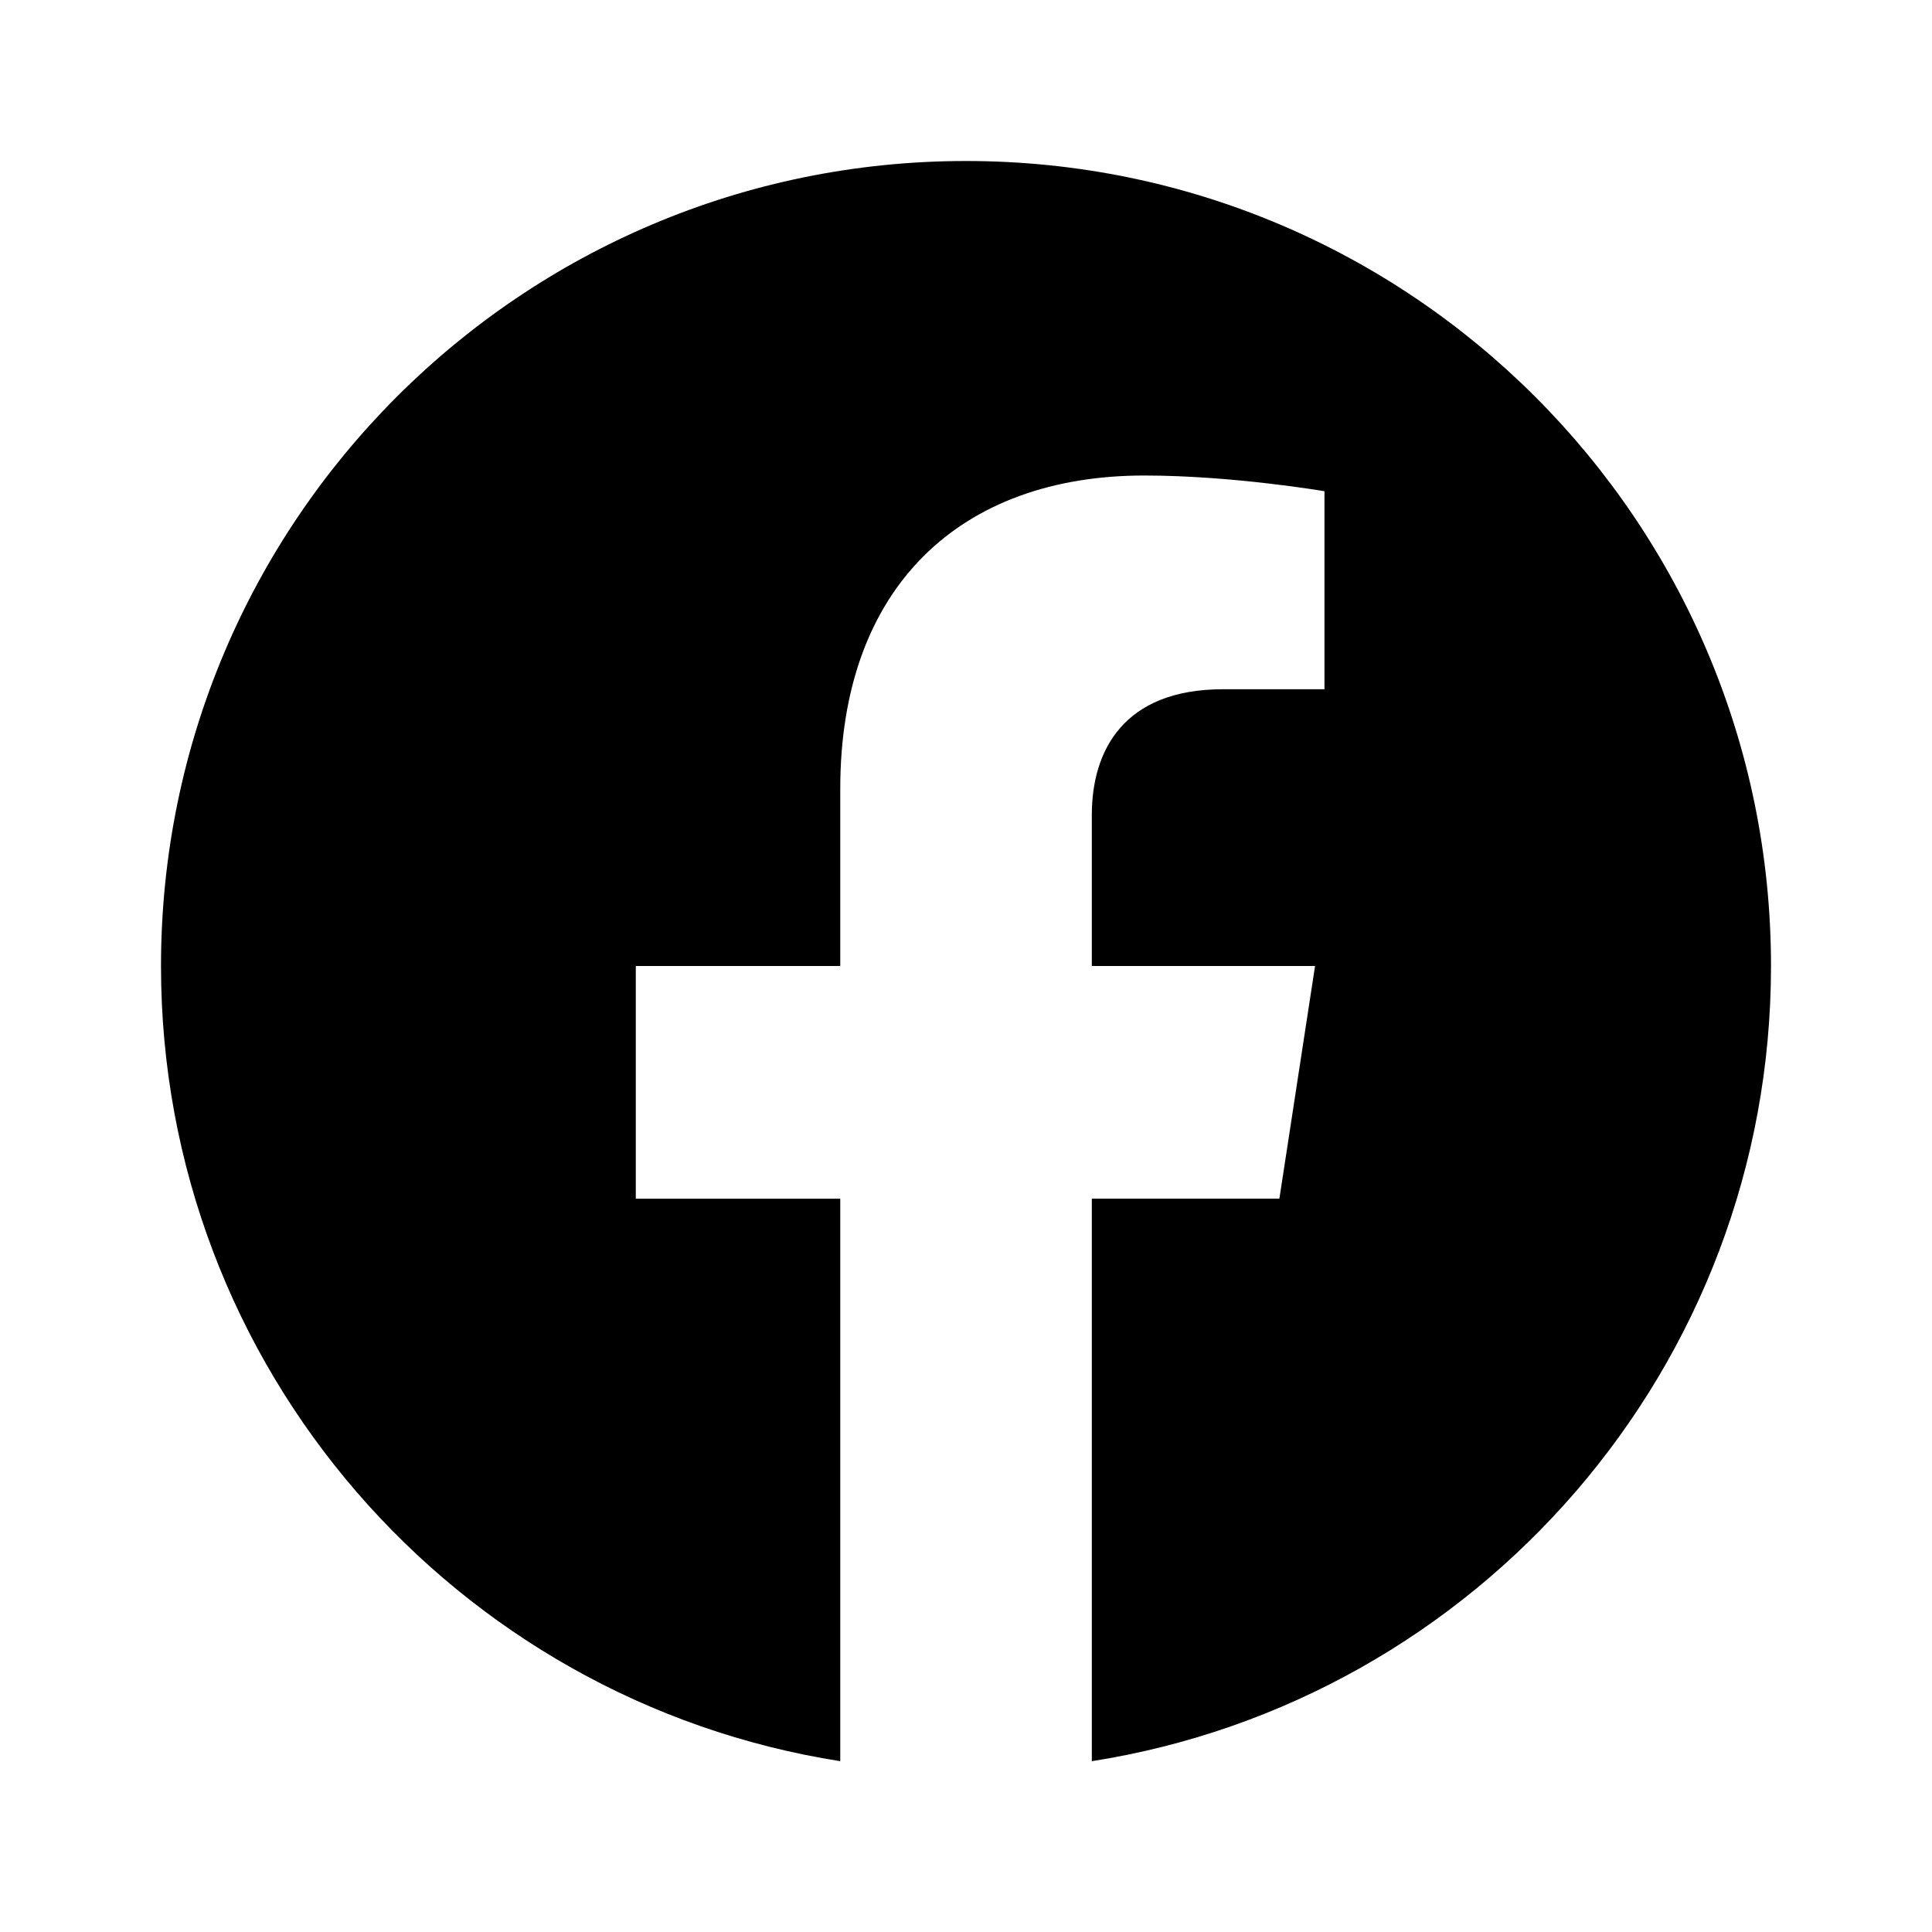
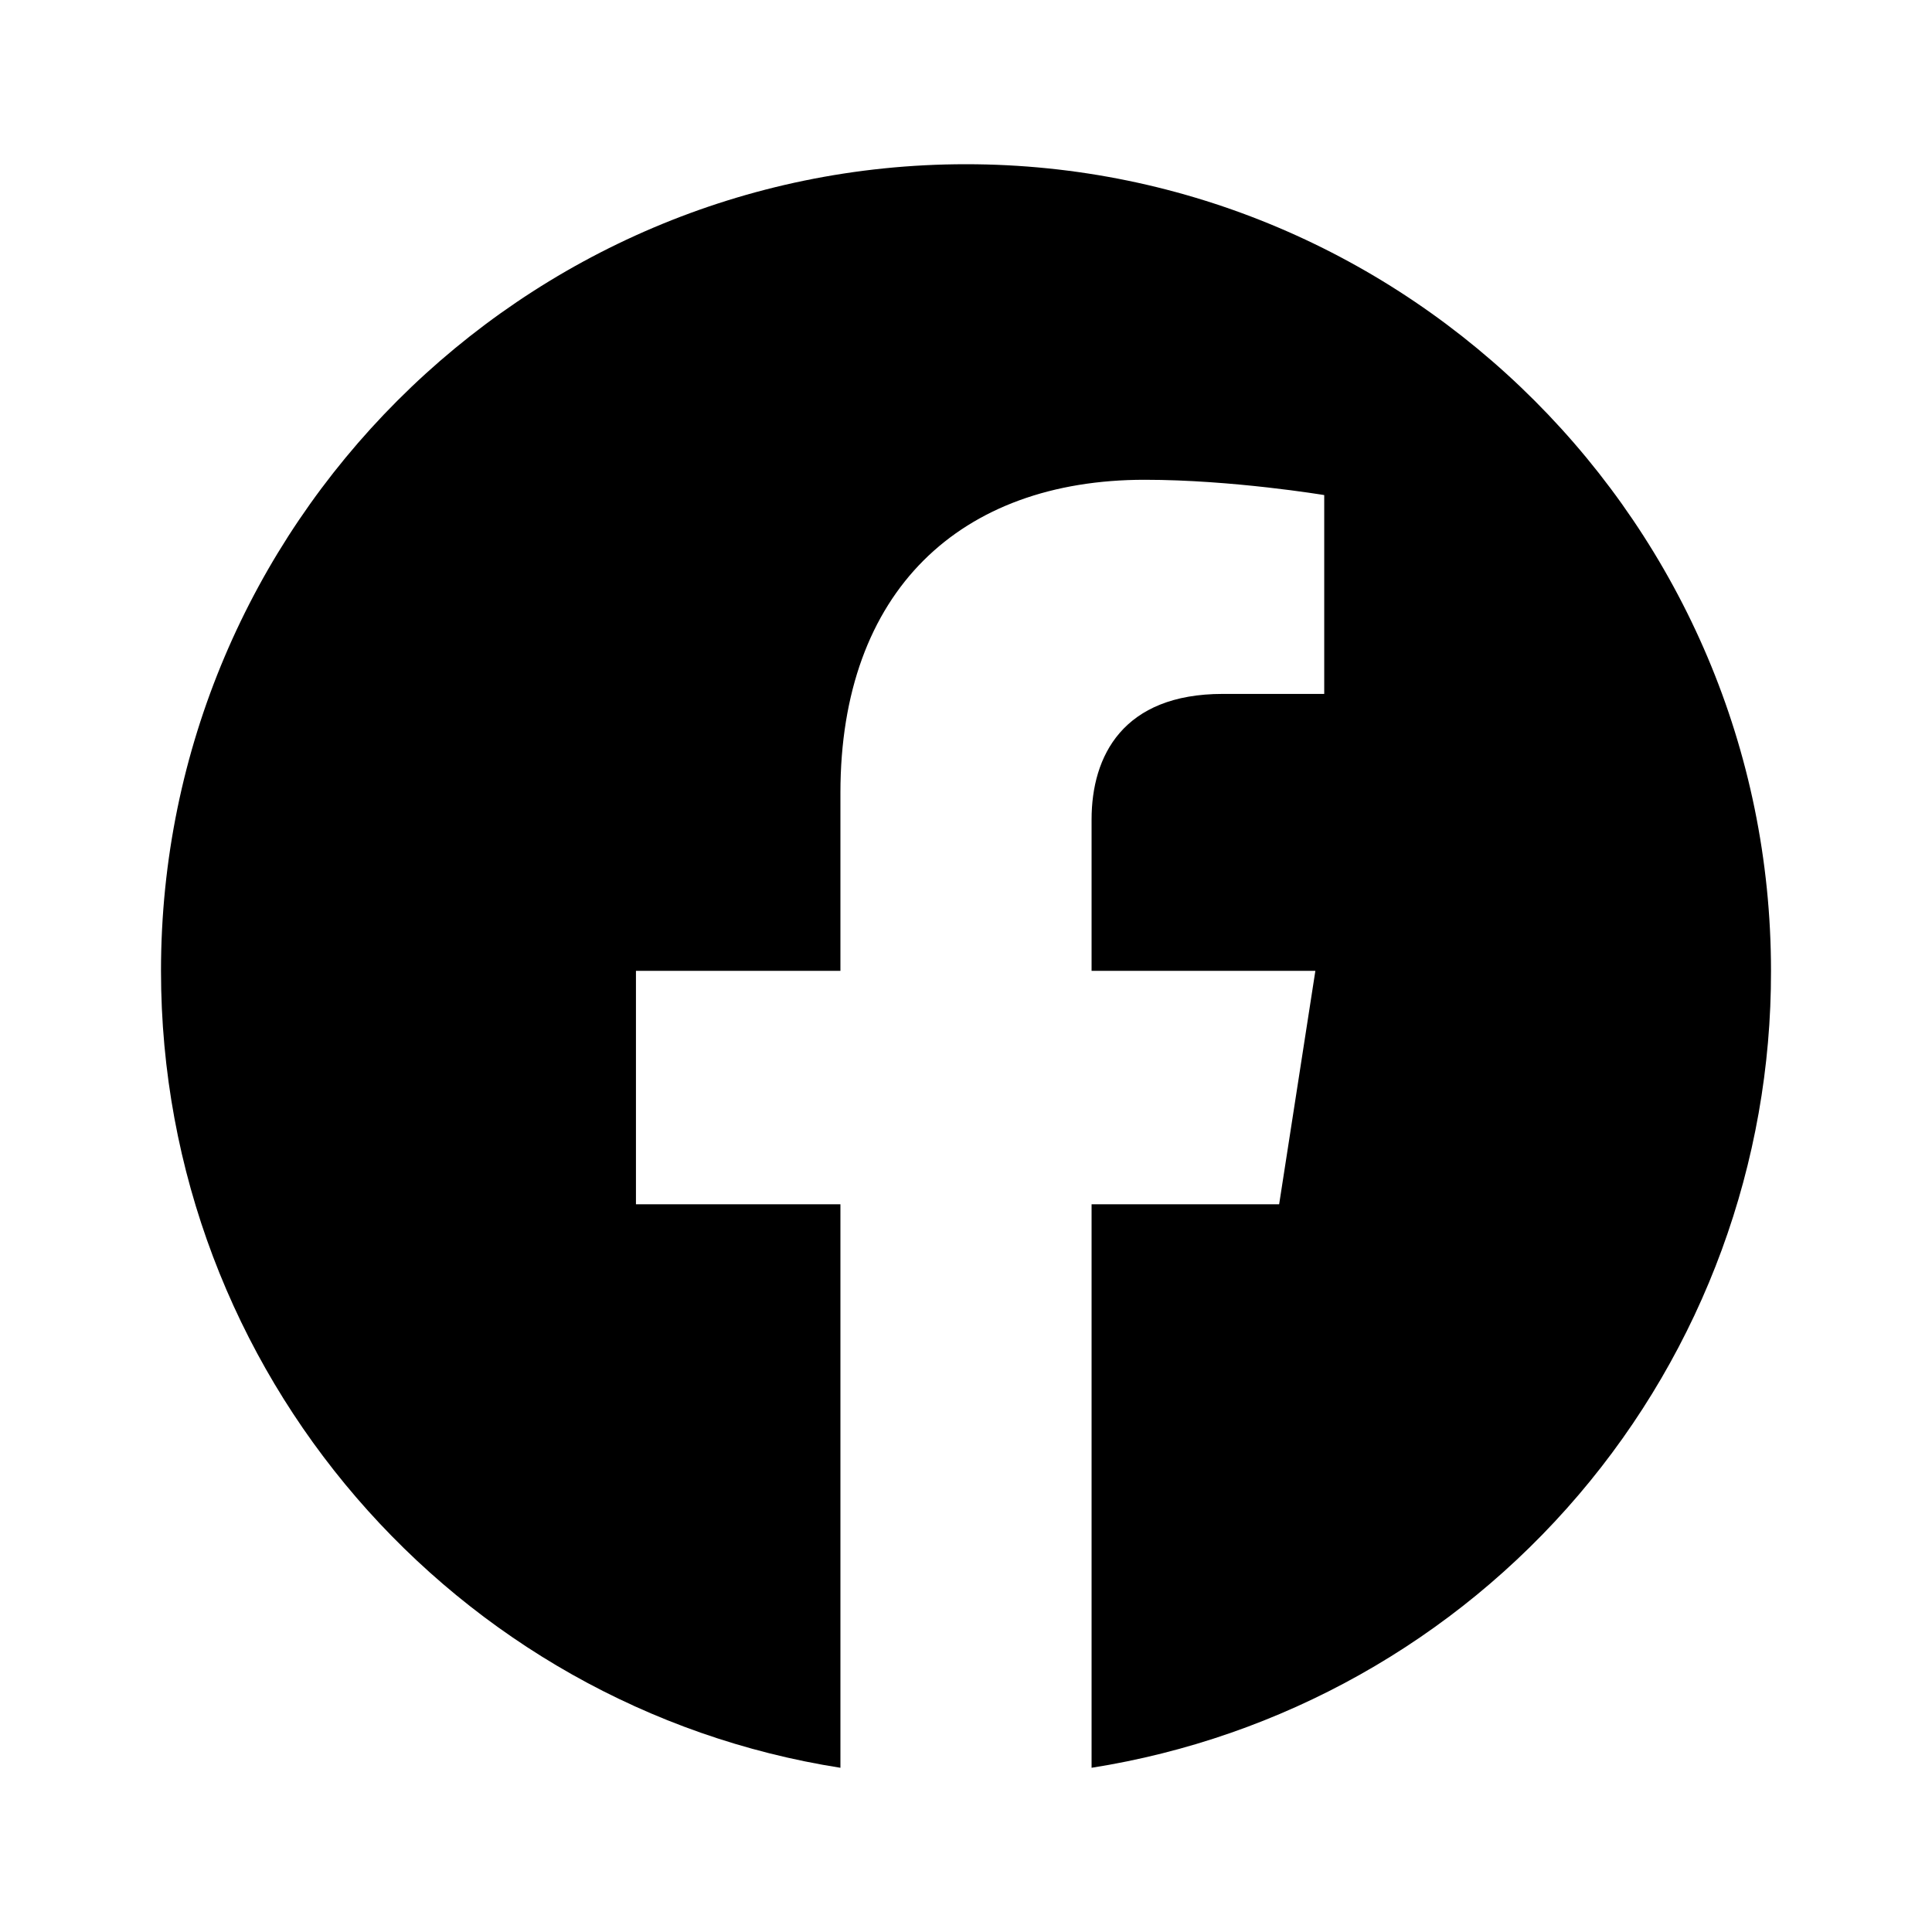
- <svg className="w-5 h-5" fill="currentColor" viewBox="0 0 24 24" aria-hidden="true">
-   <path fillRule="evenodd" d="M22 12c0-5.523-4.477-10-10-10S2 6.477 2 12c0 4.991 3.657 9.128 8.438 9.878v-6.987h-2.54V12h2.54V9.797c0-2.506 1.492-3.89 3.777-3.89 1.094 0 2.238.195 2.238.195v2.46h-1.26c-1.243 0-1.63.771-1.63 1.562V12h2.773l-.443 2.89h-2.33v6.988C18.343 21.128 22 16.991 22 12z" clipRule="evenodd" />
+ <svg xmlns="http://www.w3.org/2000/svg" fill="#000000" width="800px" height="800px" viewBox="0 0 24 24">
+   <path d="M12 2.04C6.5 2.04 2 6.53 2 12.06C2 17.06 5.66 21.21 10.44 21.96V14.96H7.9V12.06H10.44V9.85C10.44 7.34 11.93 5.96 14.22 5.96C15.31 5.96 16.45 6.15 16.45 6.15V8.62H15.19C13.95 8.62 13.56 9.39 13.56 10.18V12.06H16.34L15.89 14.96H13.56V21.96C15.916 21.588 18.062 20.386 19.61 18.57C21.158 16.755 22.005 14.446 22 12.06C22 6.53 17.5 2.04 12 2.04Z" />
</svg>
